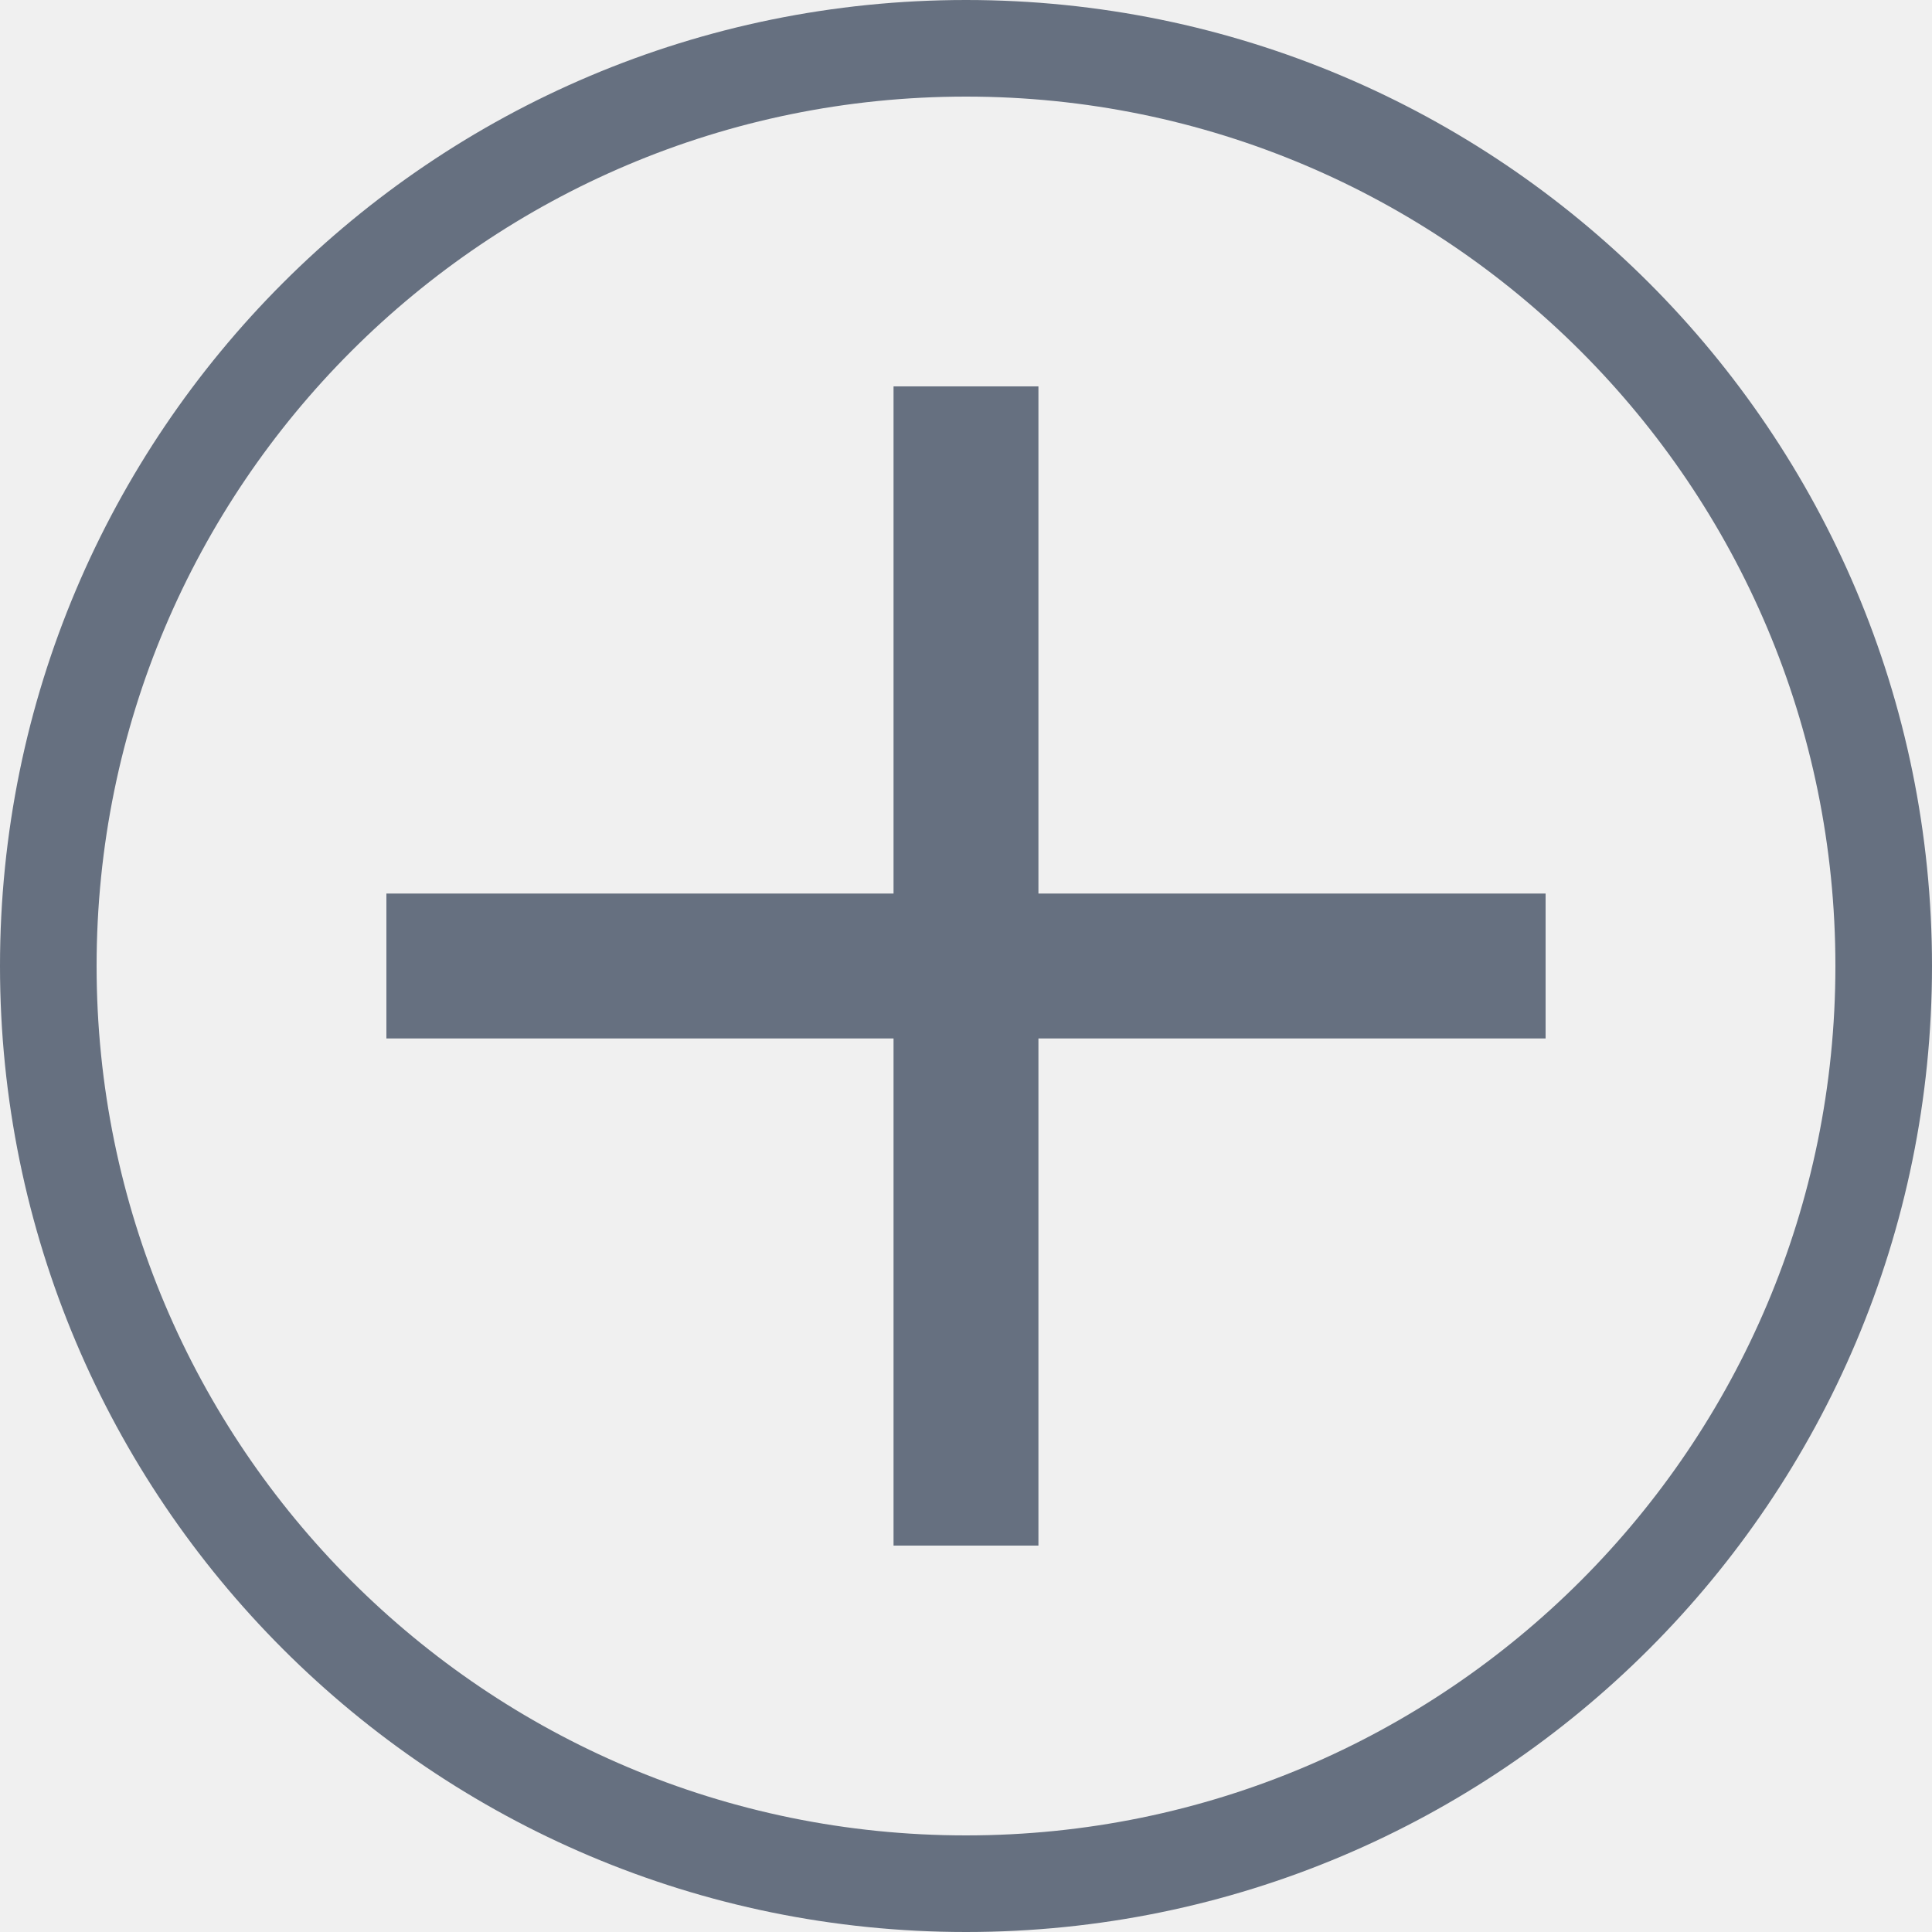
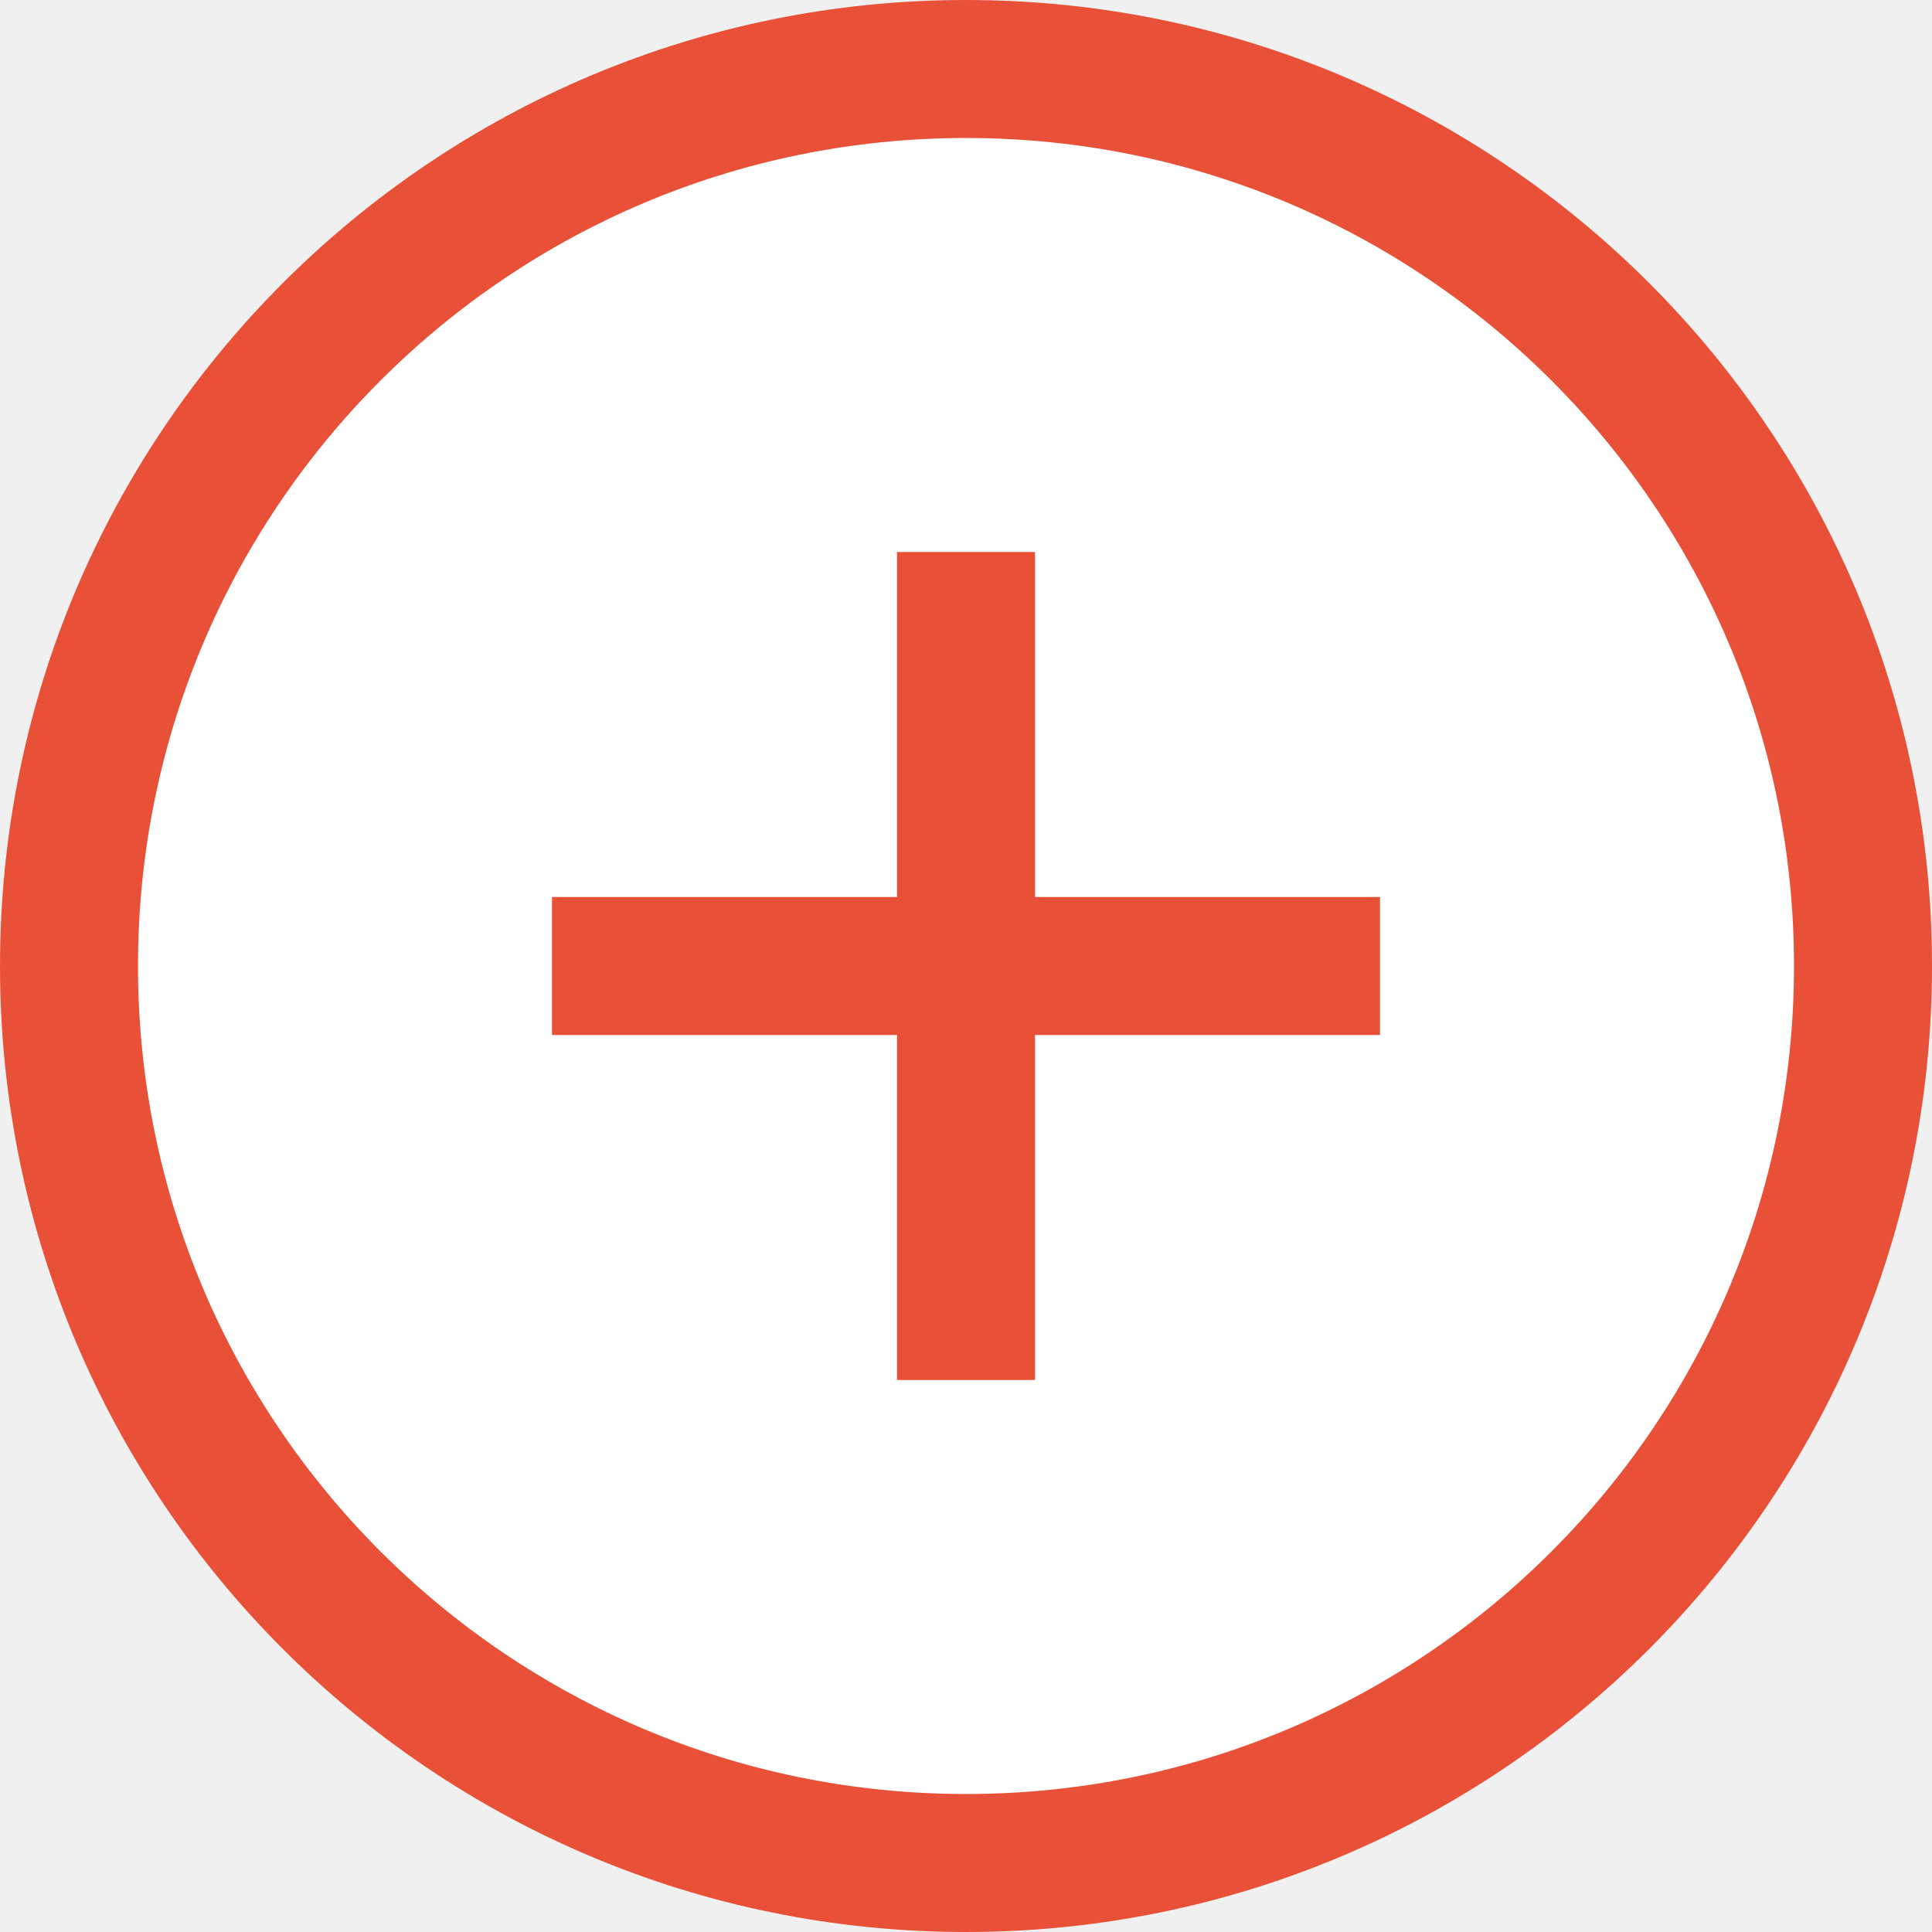
- <svg xmlns="http://www.w3.org/2000/svg" width="40" height="40" viewBox="0 0 40 40" fill="none">
-   <circle cx="20" cy="20" r="19" stroke="#667080" stroke-width="2" />
-   <rect x="8" y="18.5" width="24" height="3" fill="#667080" />
-   <rect x="18.5" y="32" width="24" height="3" transform="rotate(-90 18.4997 32)" fill="#667080" />
+ <svg xmlns="http://www.w3.org/2000/svg" width="56" height="56" viewBox="0 0 56 56" fill="none">
+   <circle cx="28" cy="28" r="26" fill="white" stroke="#E85137" stroke-width="4" />
+   <path fill-rule="evenodd" clip-rule="evenodd" d="M26 30V40H30V30H40V26H30V16H26V26H16V30H26Z" fill="#E85137" />
</svg>
